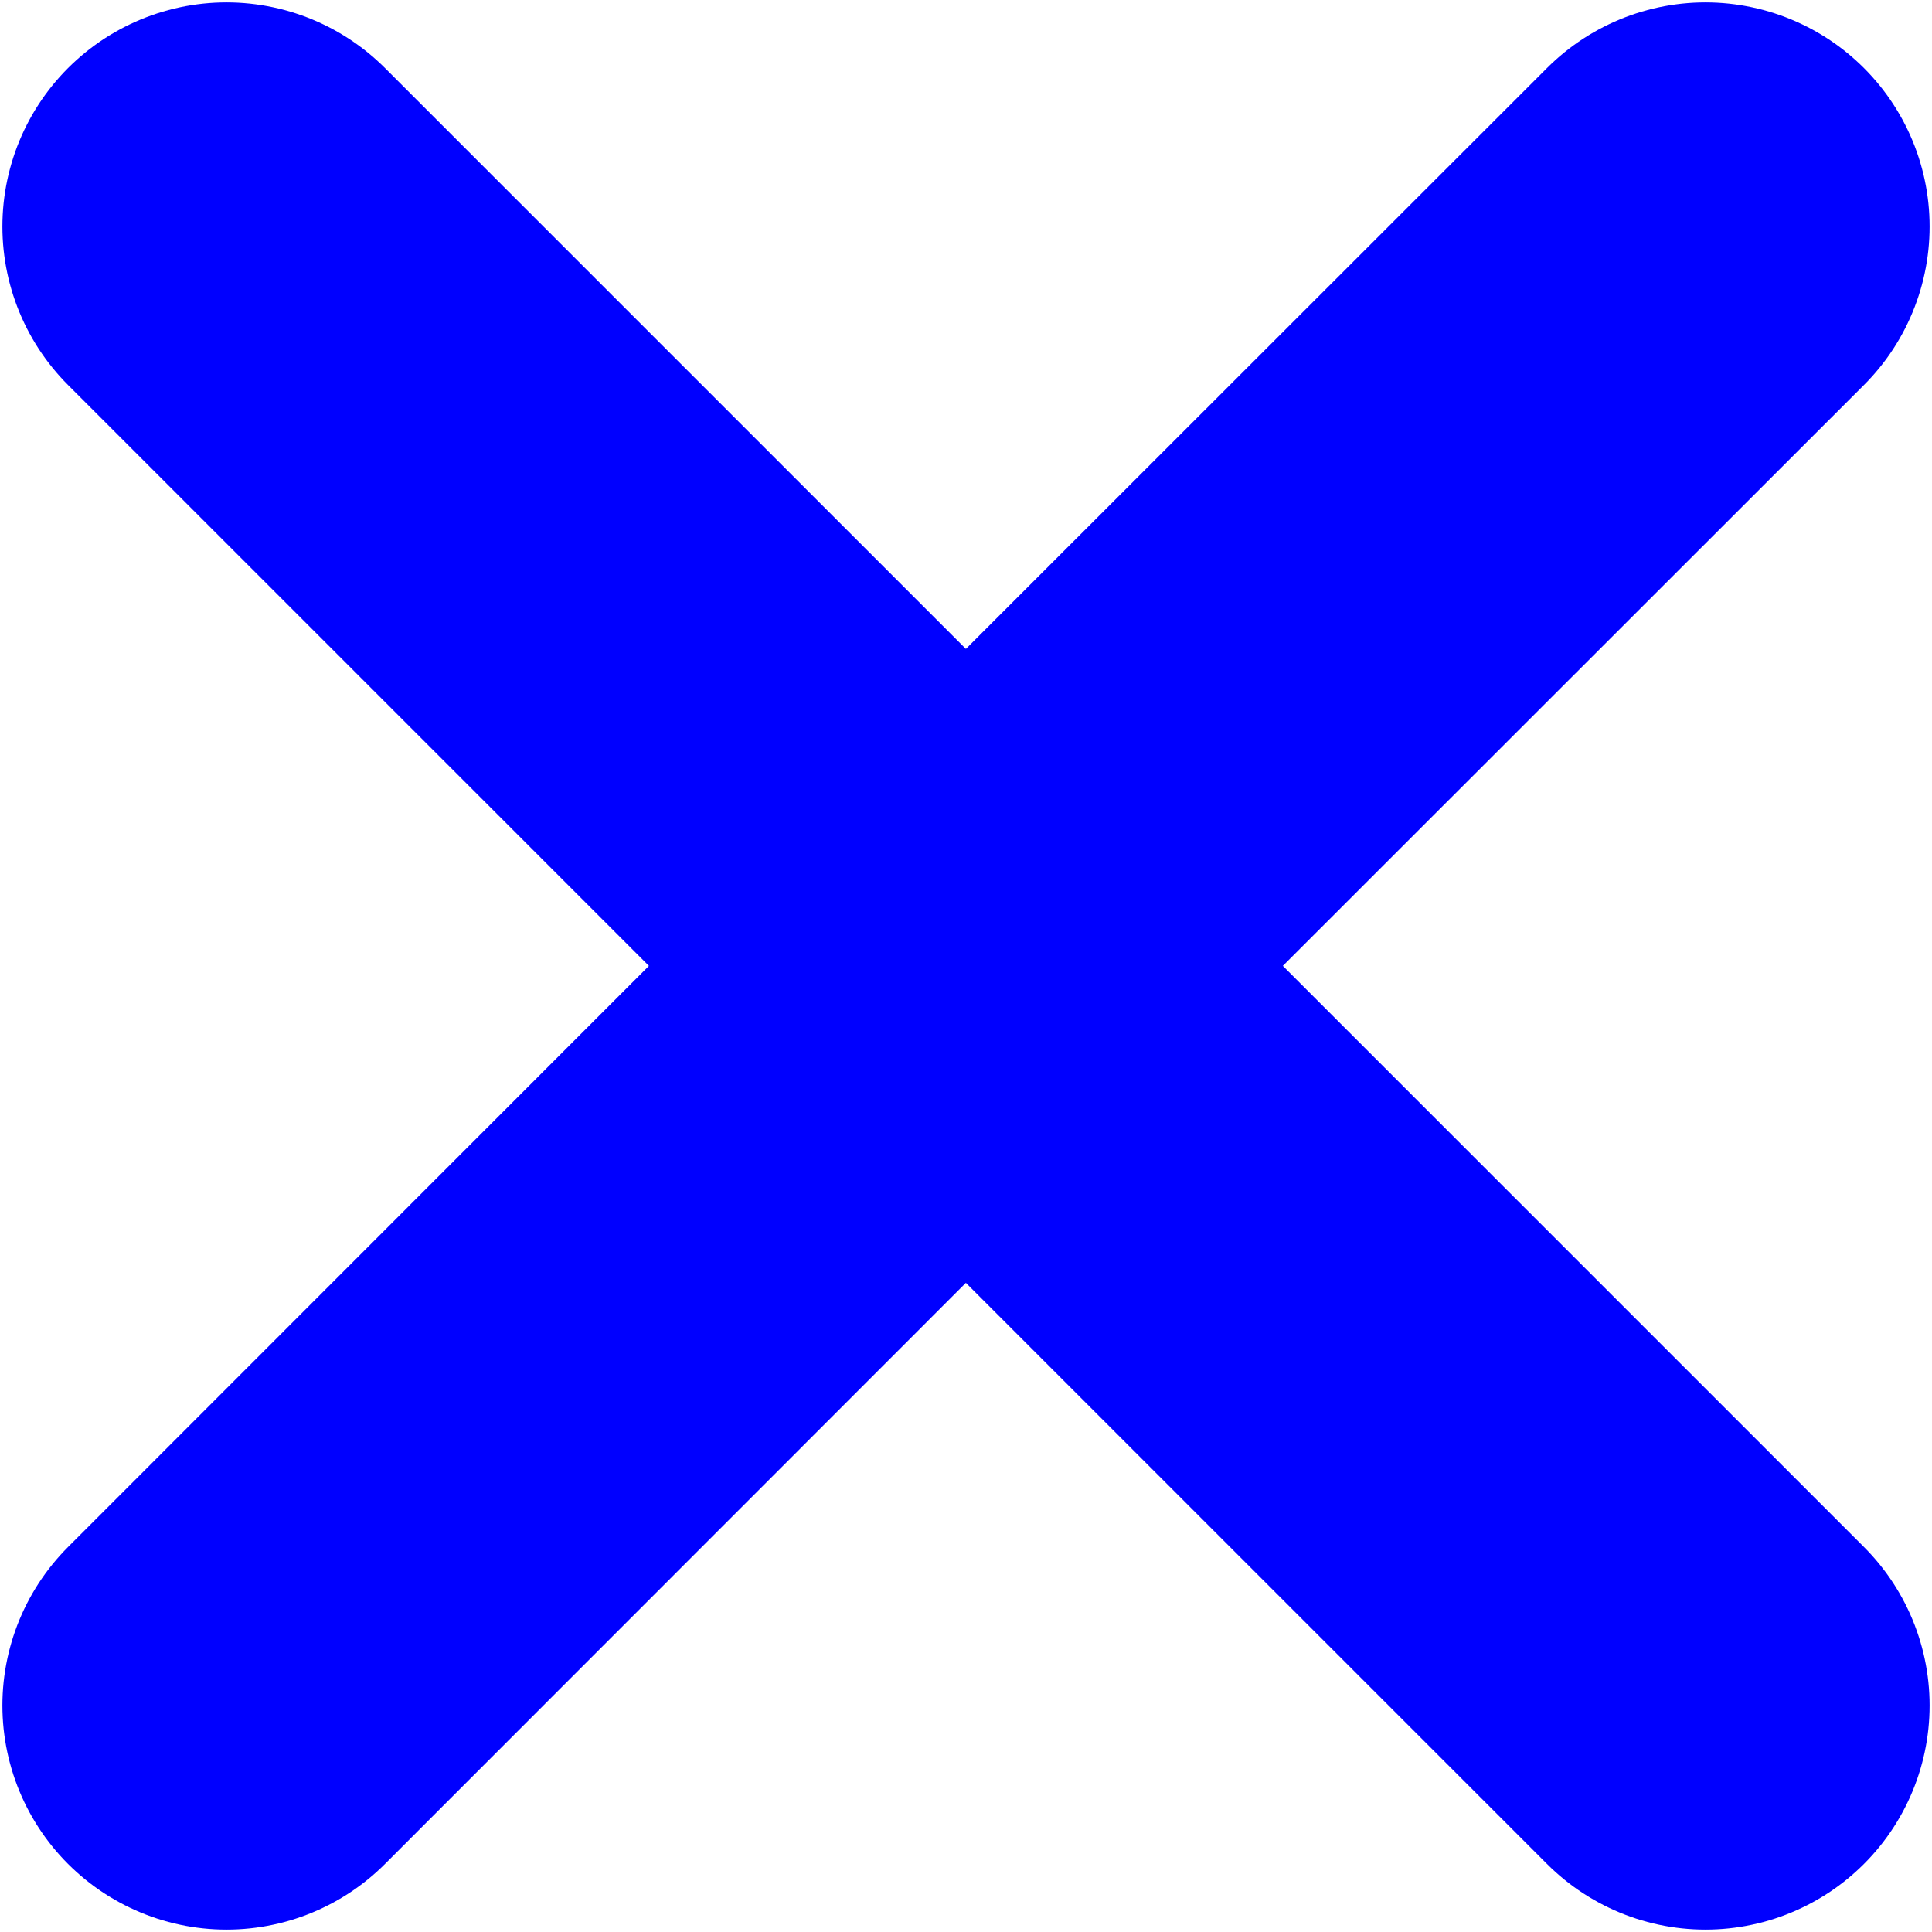
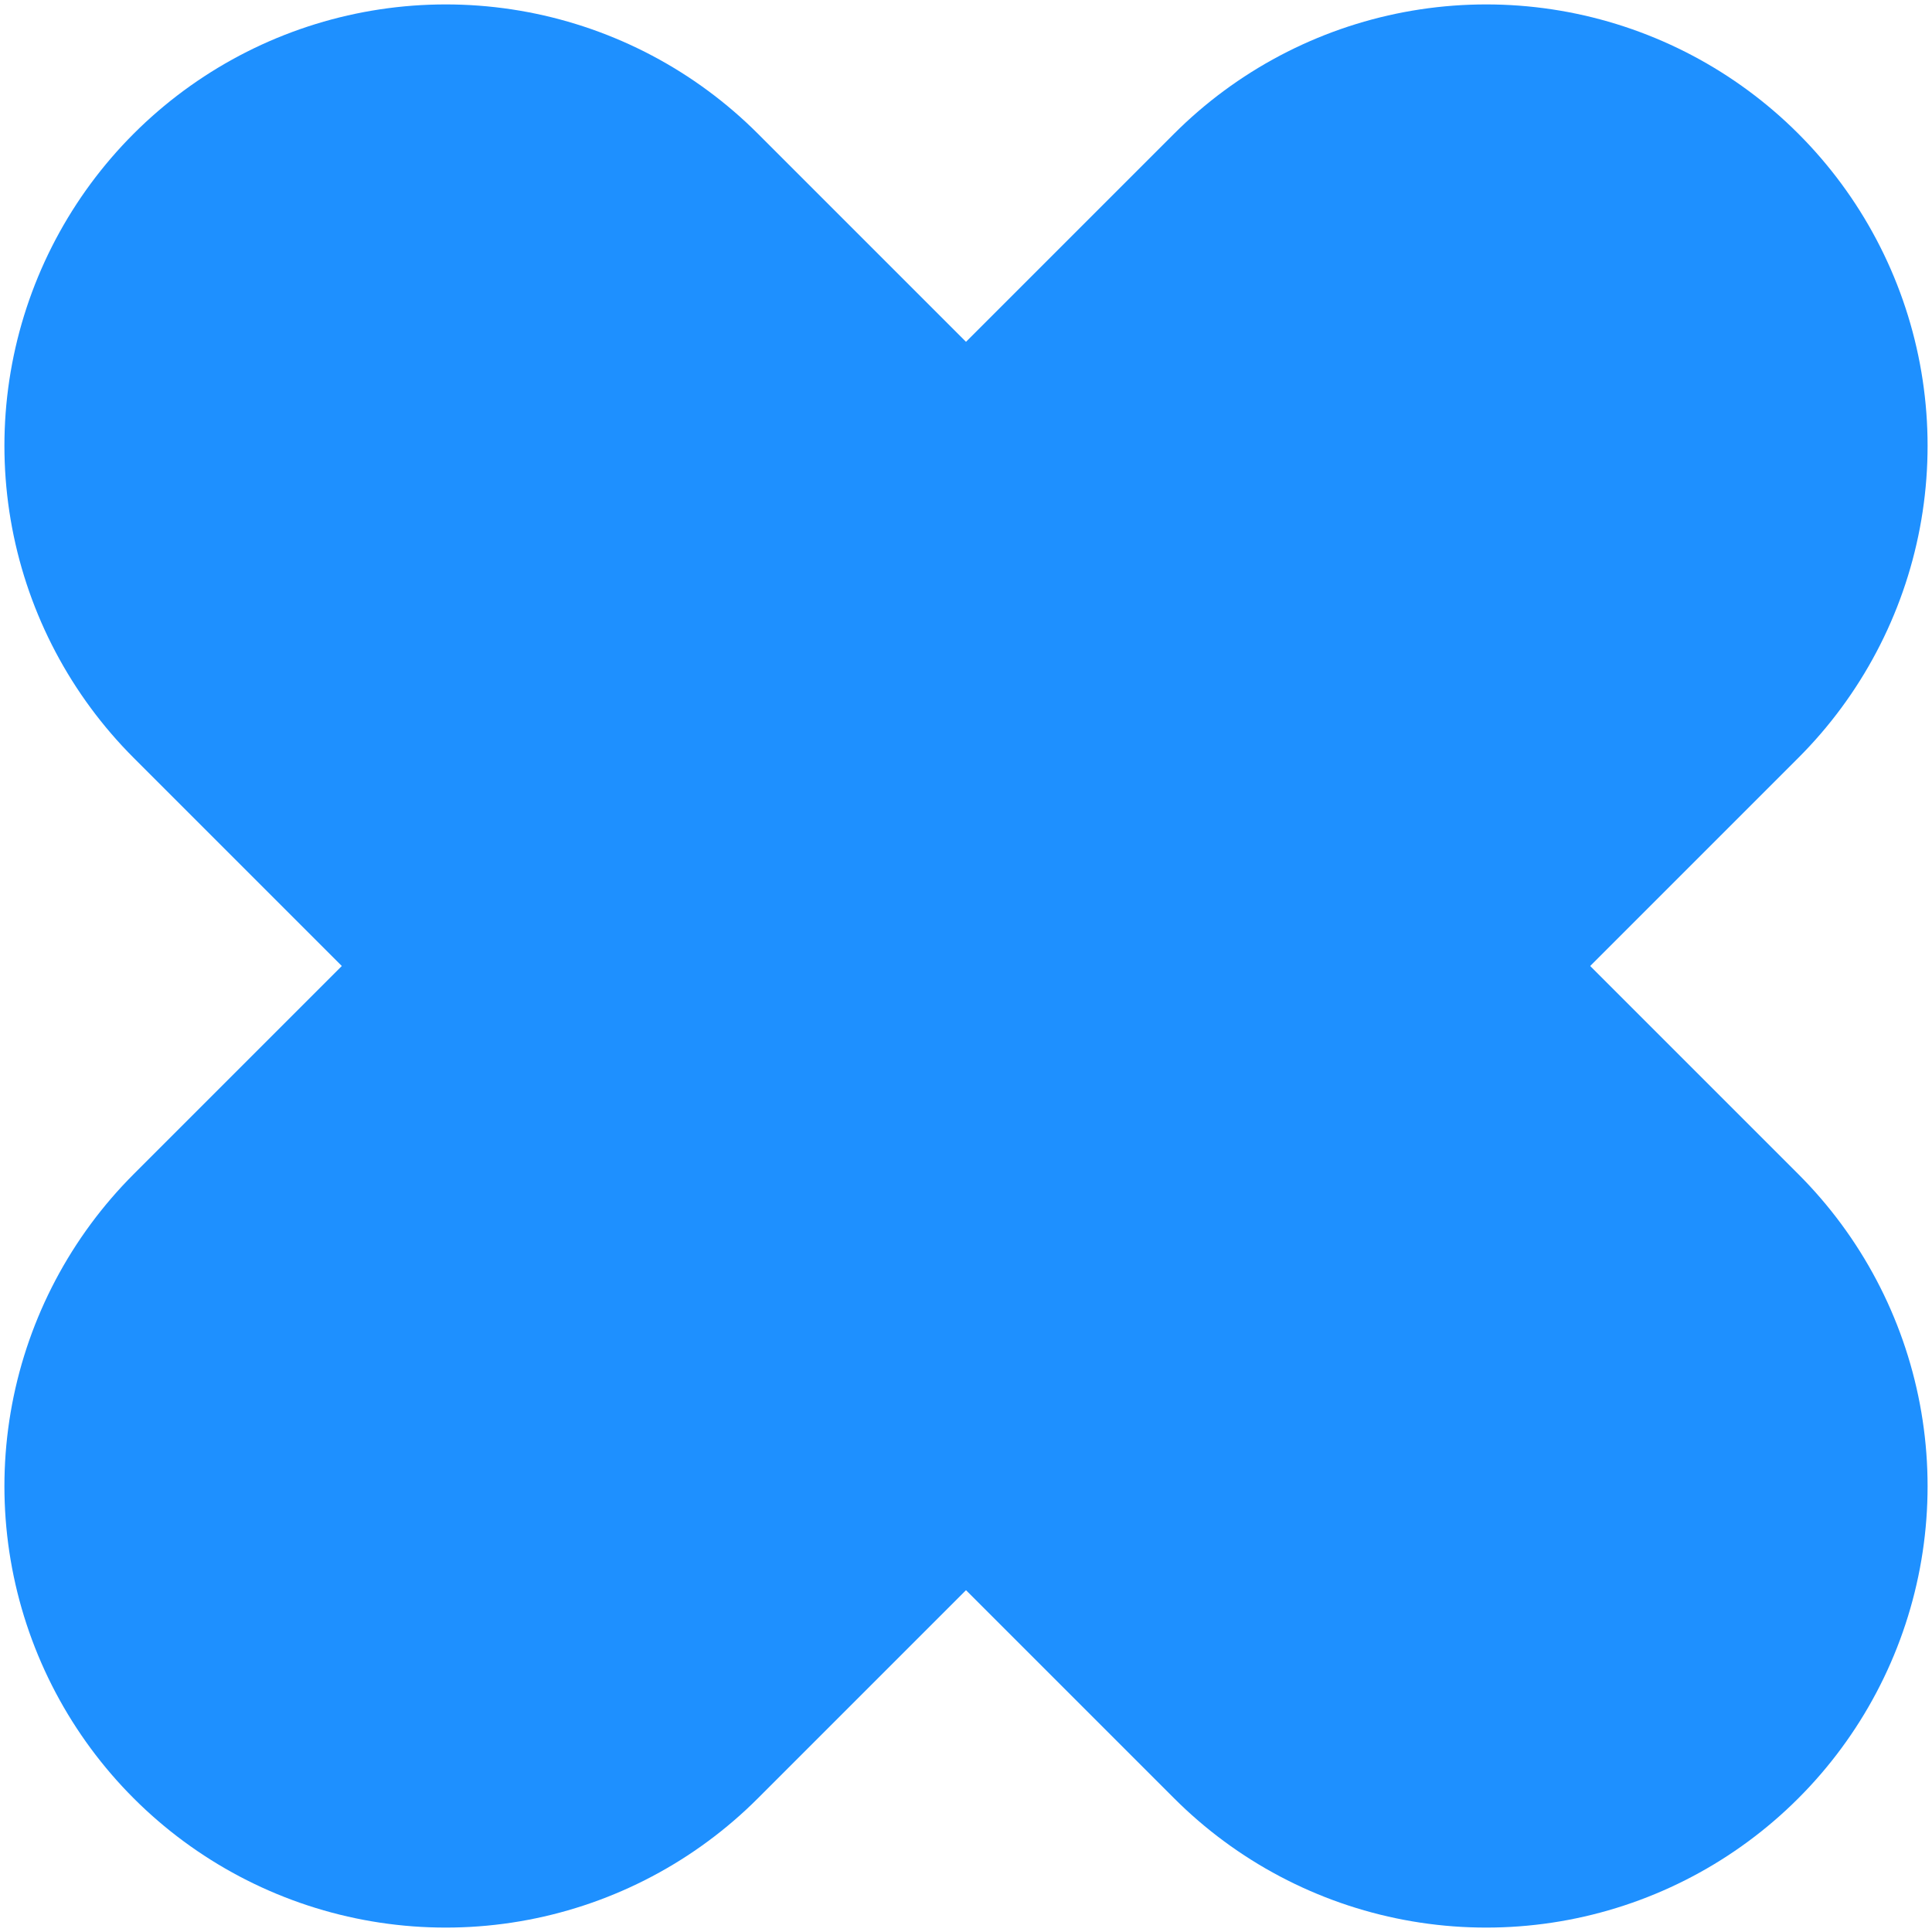
- <svg xmlns="http://www.w3.org/2000/svg" version="1.1" width="49.51" height="49.51" viewBox="-3 -33 6.465 6.465" id="svg2">
-   <defs id="defs58" />
-   <line style="stroke:#0000ff;stroke-width:1.5;stroke-linecap:round" x1="0.232" y1="-29.768" x2="2.707" y2="-32.242" id="line32" />
-   <line style="stroke:#0000ff;stroke-width:1.5;stroke-linecap:round" x1="0.232" y1="-29.768" x2="-2.242" y2="-32.242" id="line34" />
-   <line style="stroke:#0000ff;stroke-width:1.5;stroke-linecap:round" x1="0.232" y1="-29.768" x2="2.707" y2="-27.293" id="line36" />
-   <line style="stroke:#0000ff;stroke-width:1.5;stroke-linecap:round" x1="0.232" y1="-29.768" x2="-2.242" y2="-27.293" id="line38" />
+ <svg xmlns="http://www.w3.org/2000/svg" version="1.1" width="32.325" height="32.325" viewBox="-3 -53 6.566 6.566" id="svg2">
+   <defs id="defs4343" />
+   <line style="stroke:#1e90ff;stroke-width:3;stroke-linecap:round" x1="0.283" y1="-49.717" x2="2.051" y2="-51.485" id="line4163" />
+   <line style="stroke:#1e90ff;stroke-width:3;stroke-linecap:round" x1="0.283" y1="-49.717" x2="-1.485" y2="-51.485" id="line4165" />
+   <line style="stroke:#1e90ff;stroke-width:3;stroke-linecap:round" x1="0.283" y1="-49.717" x2="2.051" y2="-47.949" id="line4167" />
+   <line style="stroke:#1e90ff;stroke-width:3;stroke-linecap:round" x1="0.283" y1="-49.717" x2="-1.485" y2="-47.949" id="line4169" />
</svg>
